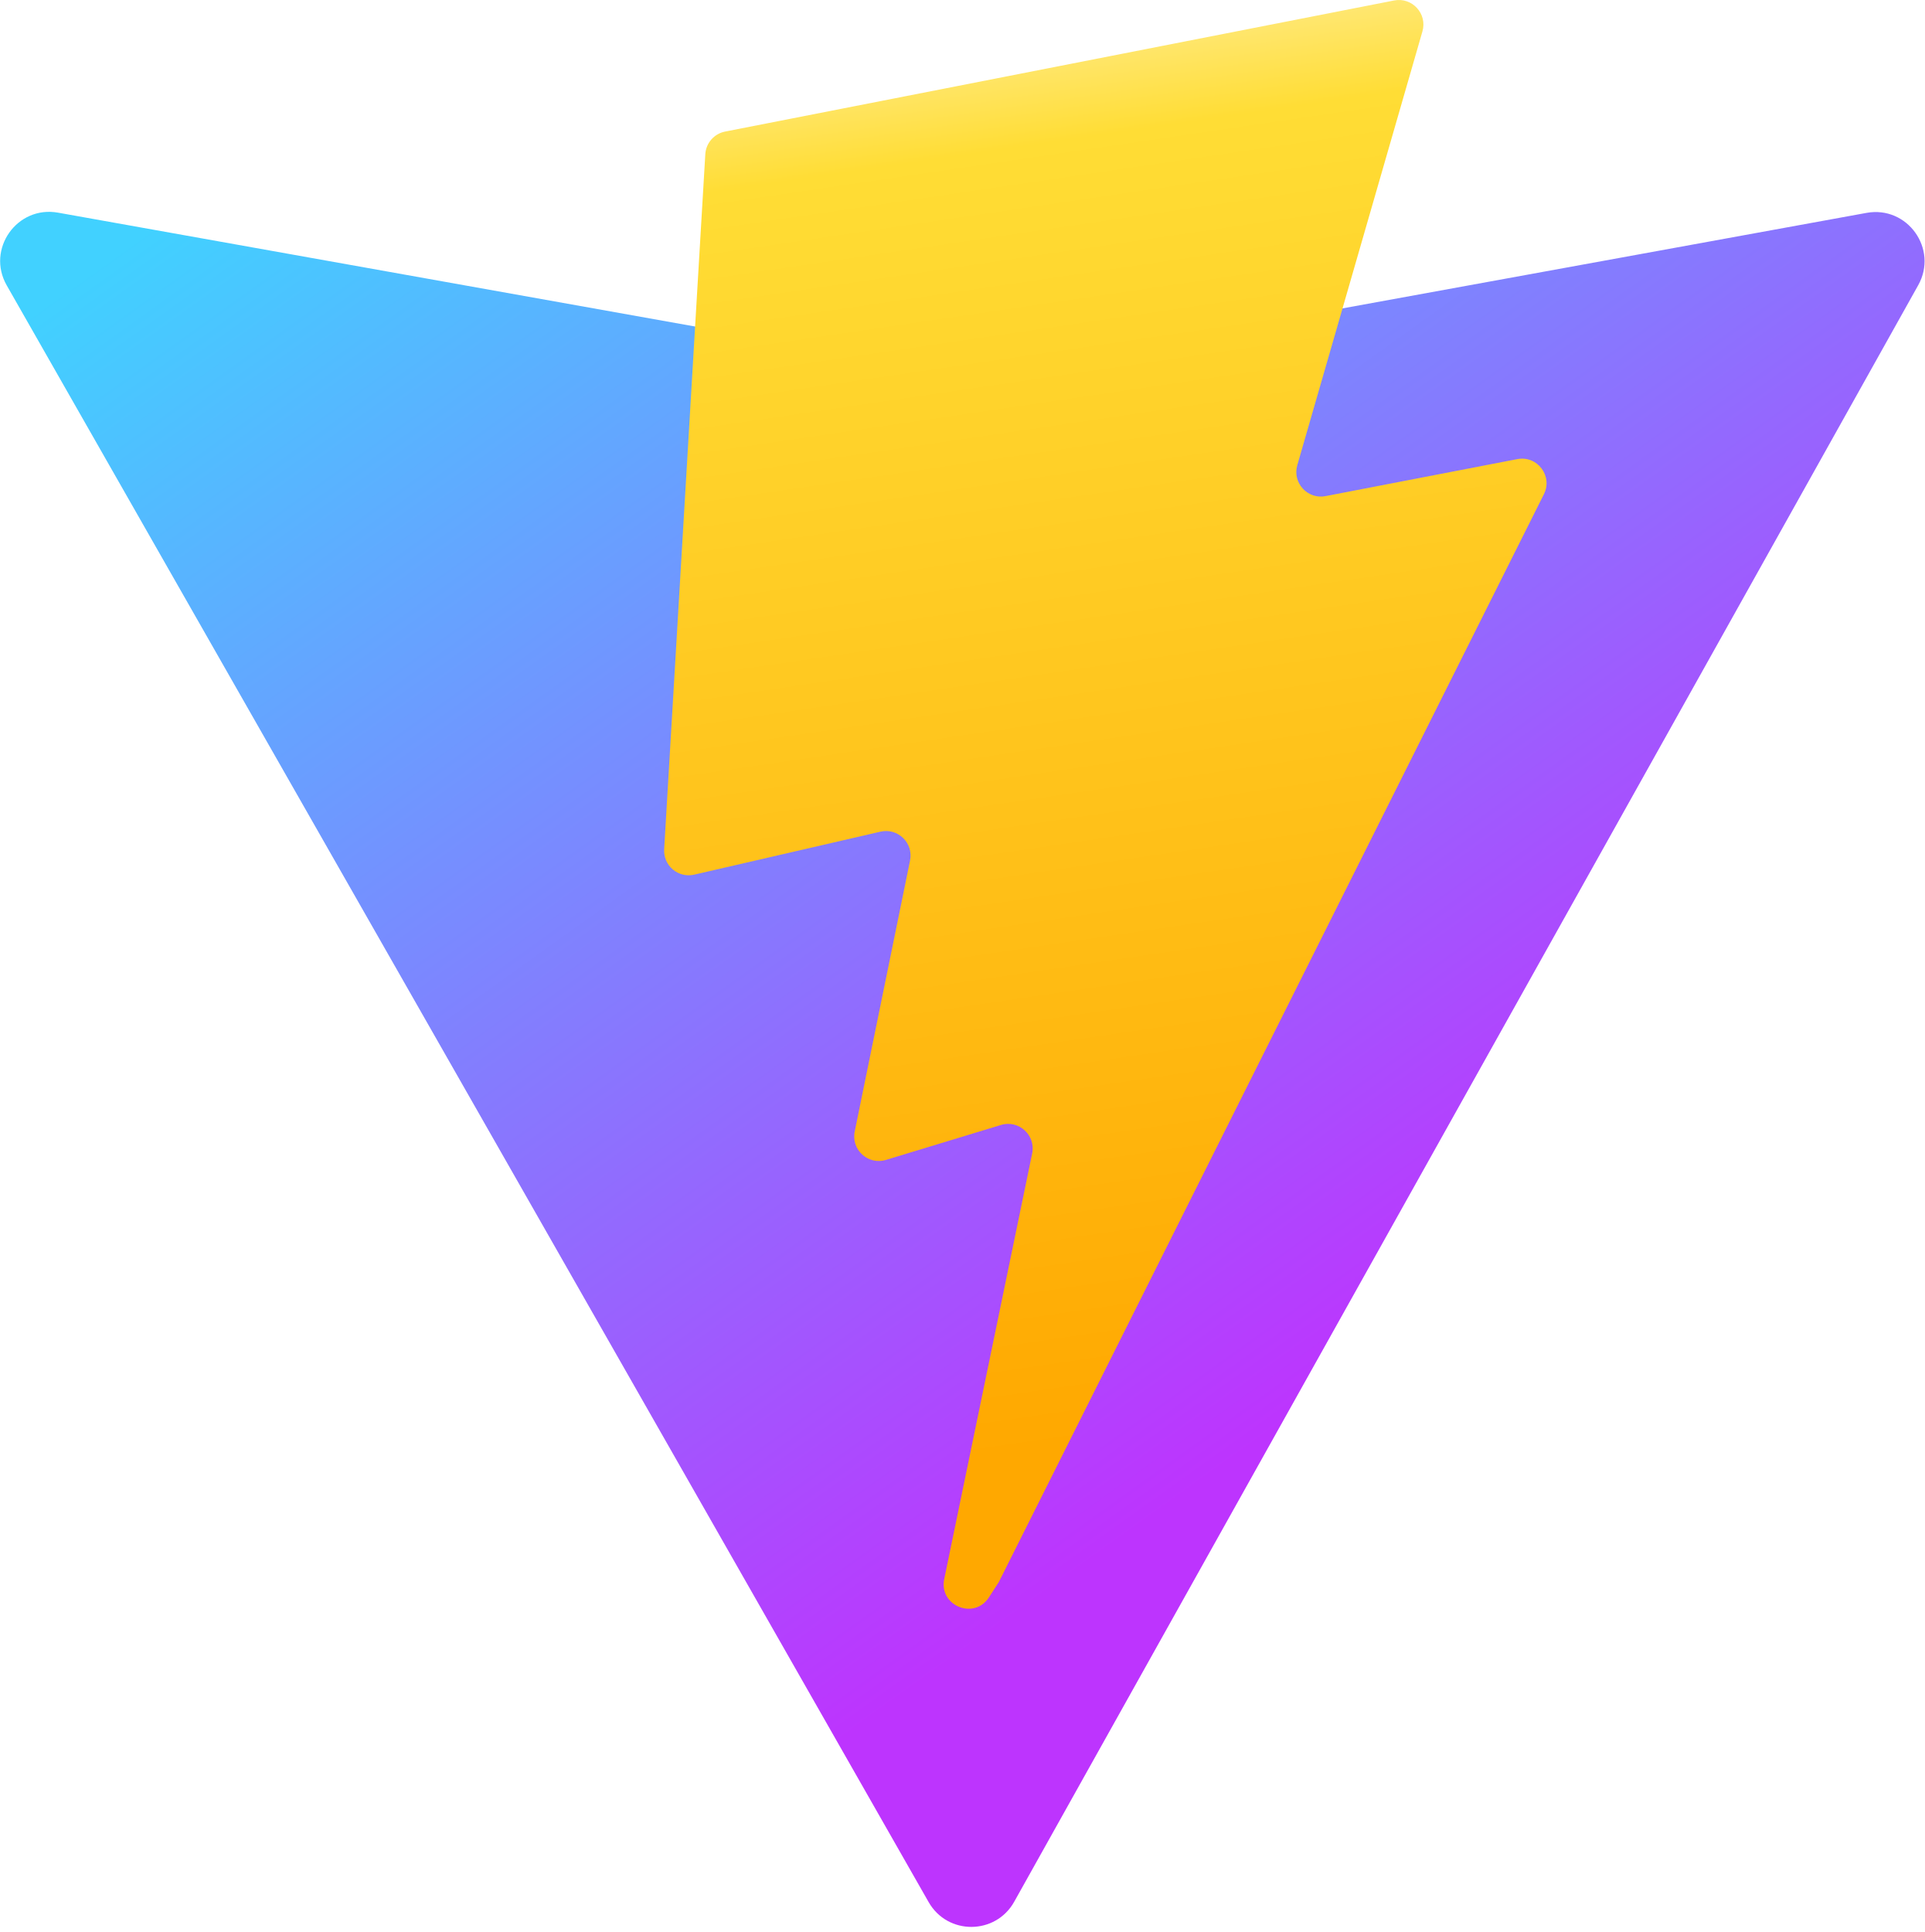
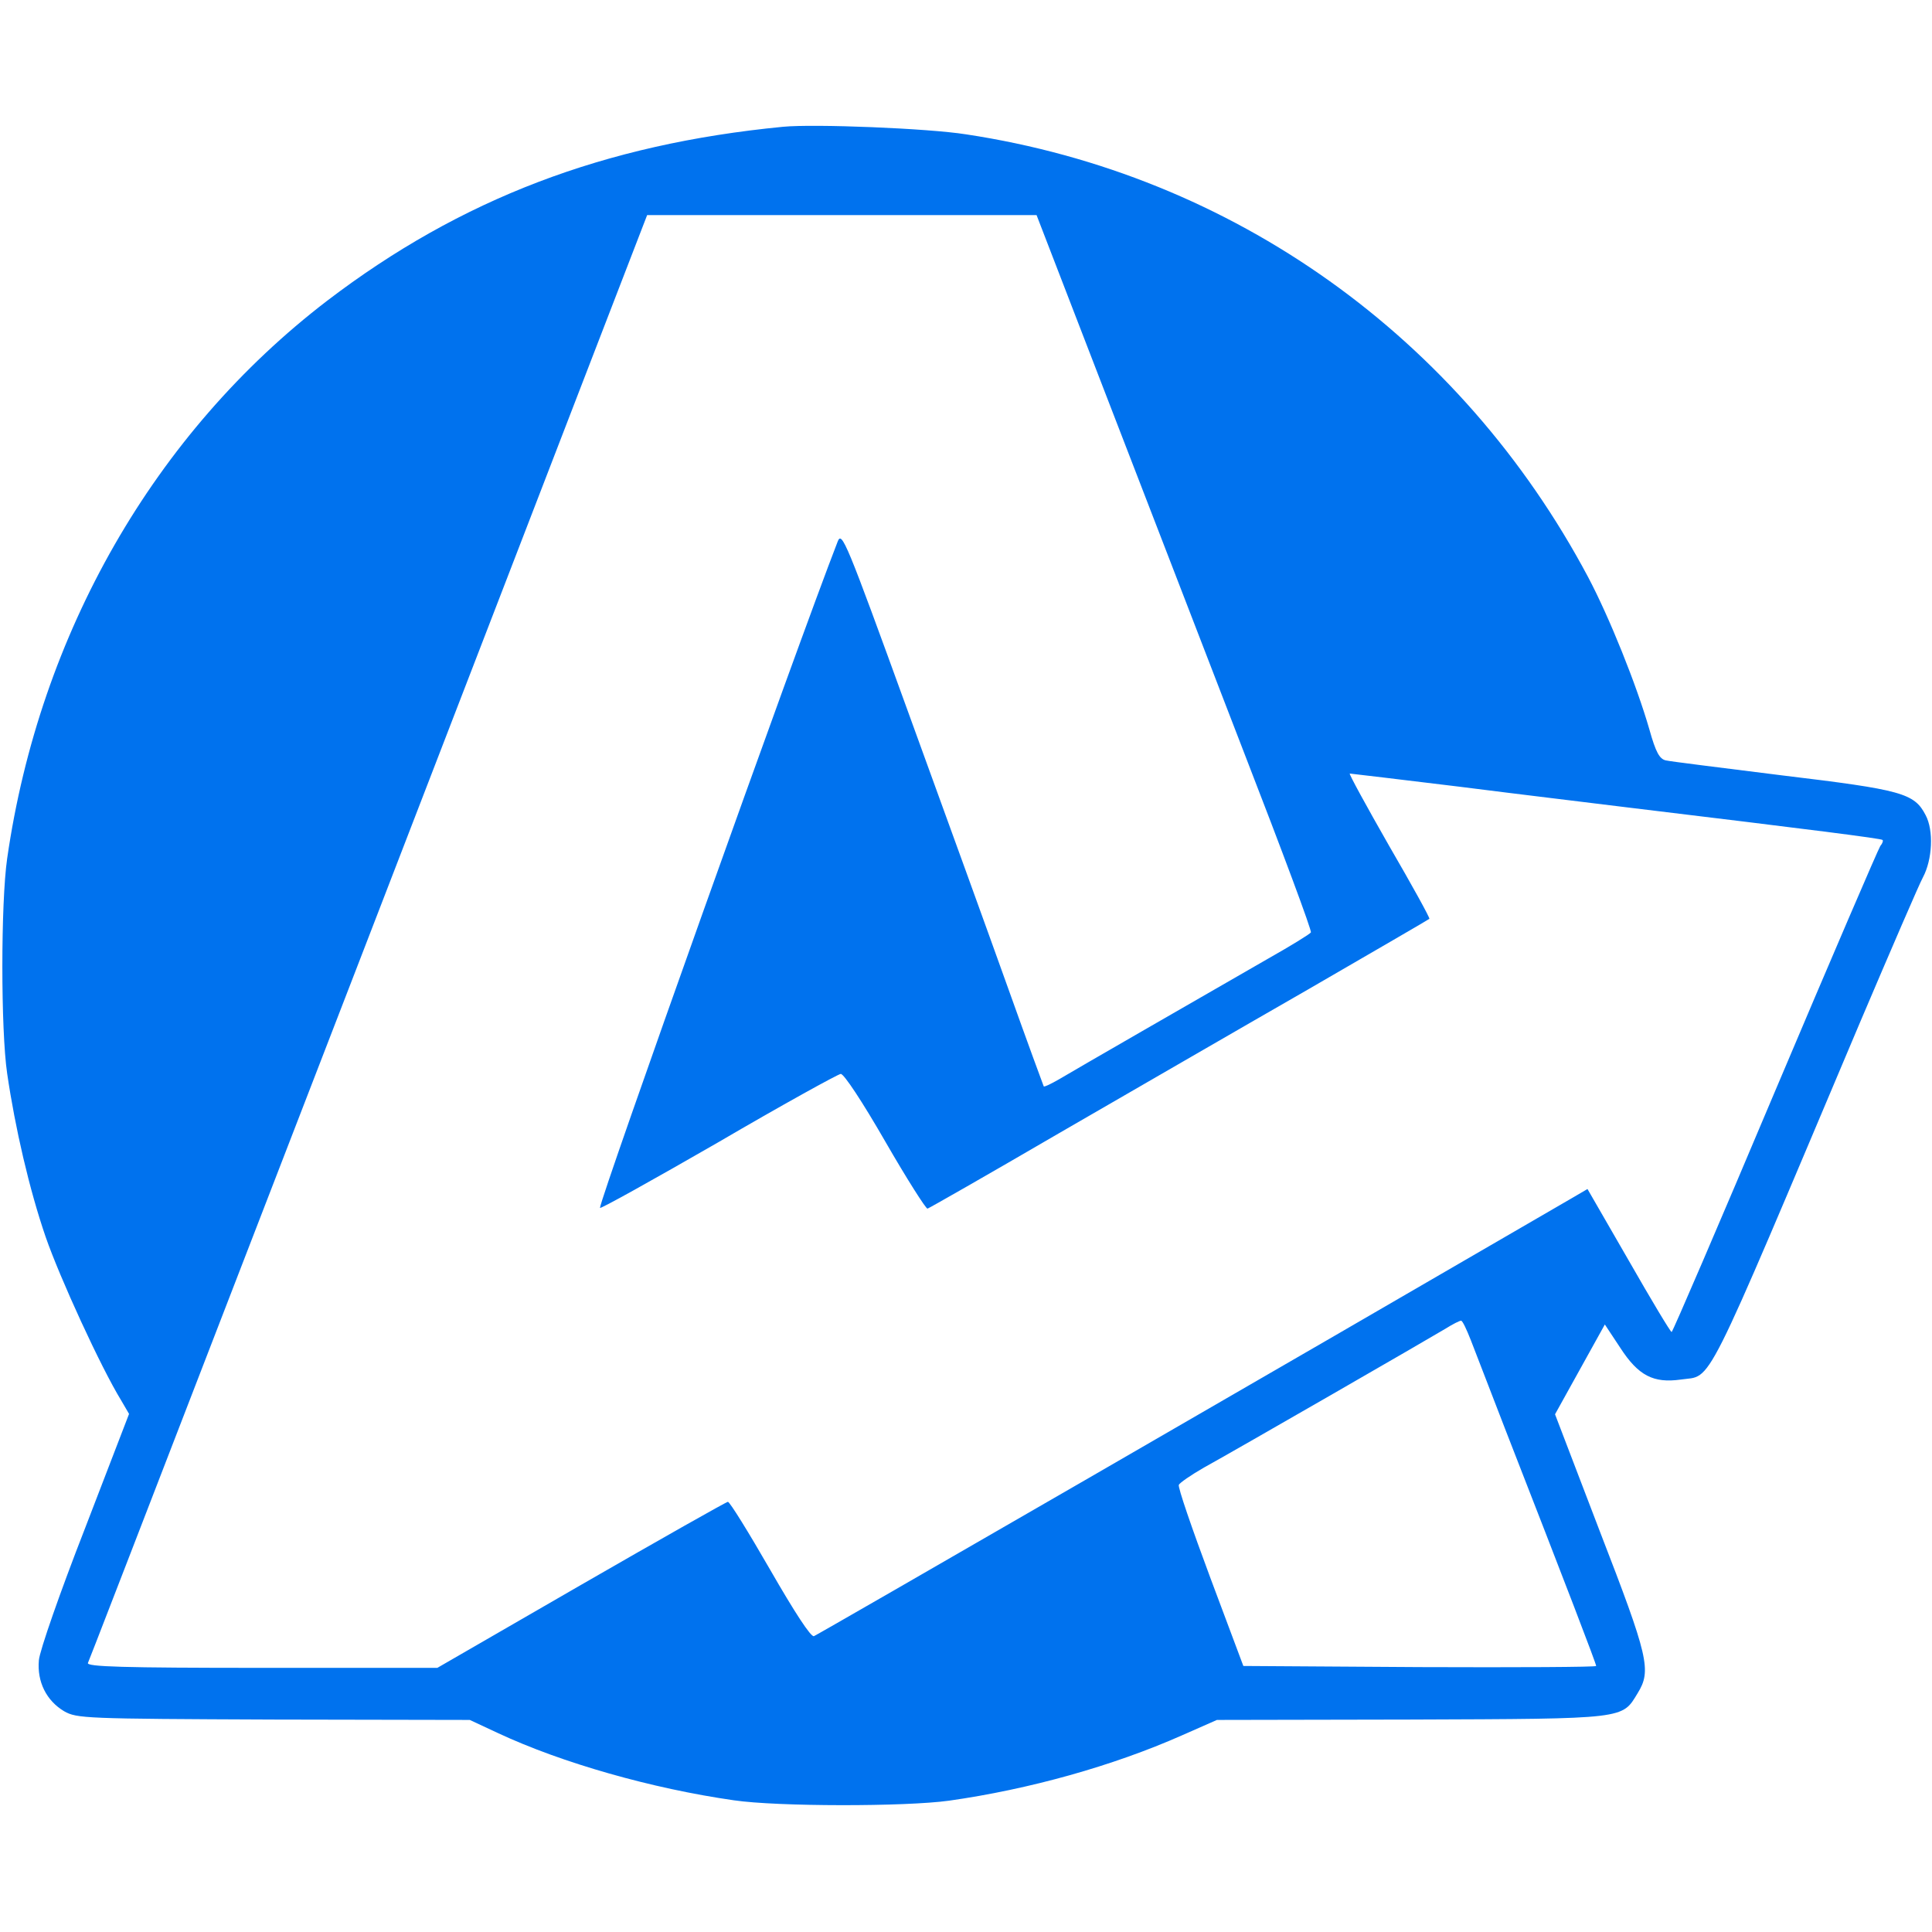
- <svg xmlns="http://www.w3.org/2000/svg" aria-hidden="true" role="img" class="iconify iconify--logos" width="31.88" height="32" preserveAspectRatio="xMidYMid meet" viewBox="0 0 256 257">
-   <defs>
-     <linearGradient id="IconifyId1813088fe1fbc01fb466" x1="-.828%" x2="57.636%" y1="7.652%" y2="78.411%">
-       <stop offset="0%" stop-color="#41D1FF" />
-       <stop offset="100%" stop-color="#BD34FE" />
-     </linearGradient>
-     <linearGradient id="IconifyId1813088fe1fbc01fb467" x1="43.376%" x2="50.316%" y1="2.242%" y2="89.03%">
-       <stop offset="0%" stop-color="#FFEA83" />
-       <stop offset="8.333%" stop-color="#FFDD35" />
-       <stop offset="100%" stop-color="#FFA800" />
-     </linearGradient>
-   </defs>
-   <path fill="url(#IconifyId1813088fe1fbc01fb466)" d="M255.153 37.938L134.897 252.976c-2.483 4.44-8.862 4.466-11.382.048L.875 37.958c-2.746-4.814 1.371-10.646 6.827-9.67l120.385 21.517a6.537 6.537 0 0 0 2.322-.004l117.867-21.483c5.438-.991 9.574 4.796 6.877 9.62Z" />
-   <path fill="url(#IconifyId1813088fe1fbc01fb467)" d="M185.432.063L96.44 17.501a3.268 3.268 0 0 0-2.634 3.014l-5.474 92.456a3.268 3.268 0 0 0 3.997 3.378l24.777-5.718c2.318-.535 4.413 1.507 3.936 3.838l-7.361 36.047c-.495 2.426 1.782 4.5 4.151 3.78l15.304-4.649c2.372-.72 4.652 1.36 4.15 3.788l-11.698 56.621c-.732 3.542 3.979 5.473 5.943 2.437l1.313-2.028l72.516-144.72c1.215-2.423-.88-5.186-3.54-4.672l-25.505 4.922c-2.396.462-4.435-1.77-3.759-4.114l16.646-57.705c.677-2.35-1.37-4.583-3.769-4.113Z" />
+ <svg xmlns="http://www.w3.org/2000/svg" width="512pt" fill="#0072ee" height="512pt" version="1" viewBox="0 0 512 512">
+   <path d="M207.5 33.6c-47.4 4.6-85.4 19.1-120.8 46.1-45.7 35-76.2 88.1-84.8 147.8-1.7 11.8-1.7 45.5 0 57 2.1 14.4 5.9 30.8 10.2 43.3 3.7 10.7 14.6 34.5 20 43.3l2.1 3.6-11.7 30.4c-6.6 16.9-12 32.4-12.2 34.9-.5 5.7 2 10.7 6.7 13.5 3.4 1.9 5.2 2 55.5 2.2l52 .1 7.5 3.5c16.9 7.9 40.8 14.7 62.5 17.8 11.6 1.7 45.4 1.7 57 .1 21.2-3 43.4-9.2 61.7-17.3l9.3-4.1 51.5-.1c57.3-.2 55.8-.1 60-7 3.7-6 2.9-9.5-10-42.8l-11.9-31.1 6.6-11.9 6.6-11.9 4.1 6.2c4.8 7.4 8.8 9.4 16 8.4 8.6-1.3 5.2 5.5 47.5-94.6 8.3-19.5 15.8-36.9 16.7-38.5 2.5-4.7 2.9-12.4.7-16.5-3-5.8-6.3-6.7-37.9-10.5-15.9-2-29.8-3.7-31-4-1.6-.4-2.6-2.1-4.3-8.2-3.4-11.8-10.6-29.7-16.2-40.3C387.1 89.4 326.8 46.3 256 35.6c-10.1-1.6-40.3-2.8-48.5-2zm85.8 71.6c10.3 26.6 26.7 69.2 36.6 94.8 9.9 25.5 17.8 46.7 17.5 47.1-.2.4-5.4 3.6-11.6 7.1-19.3 11.1-51.1 29.4-55.1 31.8-2.1 1.2-3.9 2.1-4.1 1.9-.1-.2-4.4-11.9-9.4-25.9-5-14-17-47.1-26.6-73.5-16.4-45.2-17.5-47.8-18.6-45-11 28.3-62.9 173.9-63 176.6 0 .4 14-7.4 31.2-17.3 17.1-10 31.8-18.1 32.6-18.2.8-.1 5.7 7.3 11.8 17.9 5.7 9.9 10.8 17.9 11.2 17.8.4-.1 16-9 34.7-19.9 18.7-10.8 48.4-28 66-38.1 17.6-10.2 32.1-18.6 32.3-18.8.2-.2-4.6-8.9-10.7-19.4-6-10.5-10.7-19.1-10.4-19.1.3 0 13.5 1.6 29.2 3.5 15.7 2 35.8 4.4 44.6 5.5 48.8 5.9 67 8.2 67.4 8.6.2.2 0 .9-.6 1.6-.5.7-13.1 30-27.9 65-14.8 35.1-27.1 63.7-27.4 63.8-.3 0-5.4-8.5-11.4-19l-10.9-18.9-4.1 2.4c-75 43.6-199.5 115.5-200.9 116.1-.8.3-5.1-6.3-11.6-17.6-5.7-9.9-10.7-18-11.2-18-.4 0-17.9 9.9-38.9 22l-38.1 22H69.4c-36.9 0-46.5-.3-46.1-1.3.6-1.4 4.4-11.2 72.2-186.7 27.3-70.7 55.5-143.9 62.8-162.8L171.5 57h103.2l18.6 48.2zm96.5 250c1.1 2.9 5.2 13.4 9 23.3 16.5 42.3 24.2 62.4 24.2 63 0 .3-21 .4-46.7.3l-46.8-.3-8.8-23.5c-4.8-12.9-8.6-23.9-8.3-24.5.2-.5 3.2-2.6 6.7-4.6 8.7-4.8 59.7-34.2 64-36.8 1.9-1.2 3.7-2.1 4.1-2.1.4 0 1.5 2.4 2.6 5.2z" />
</svg>
